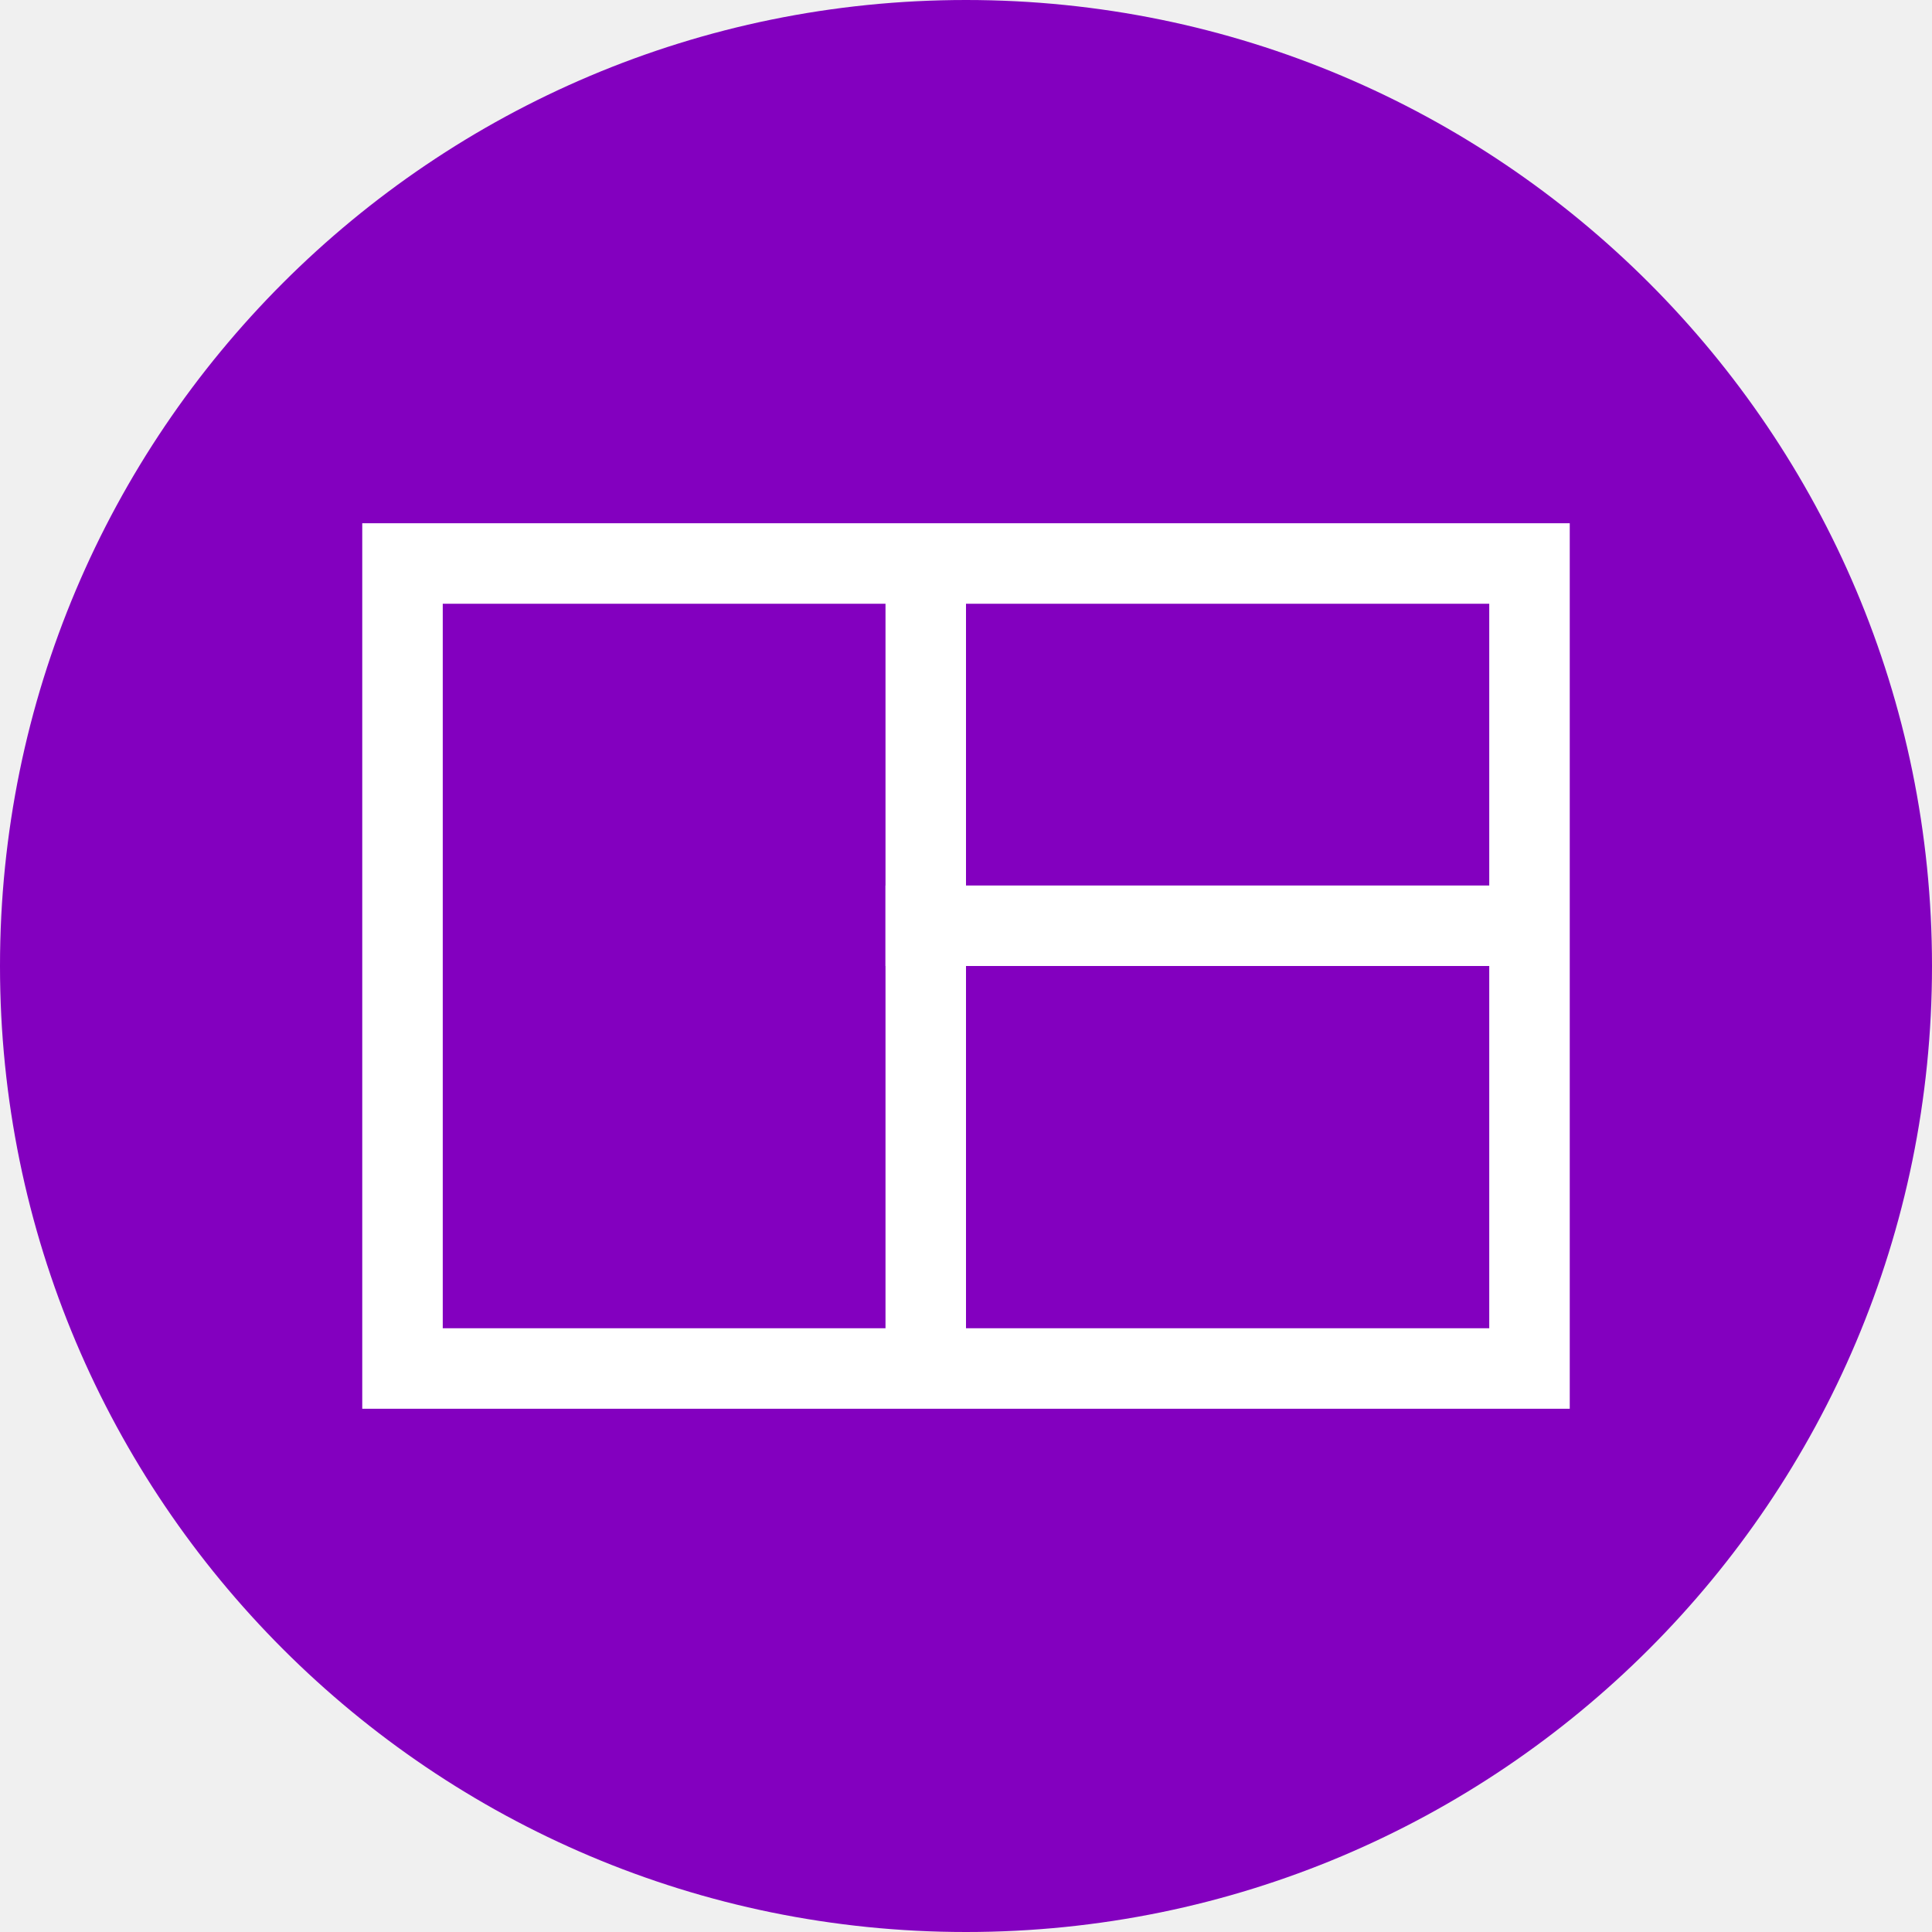
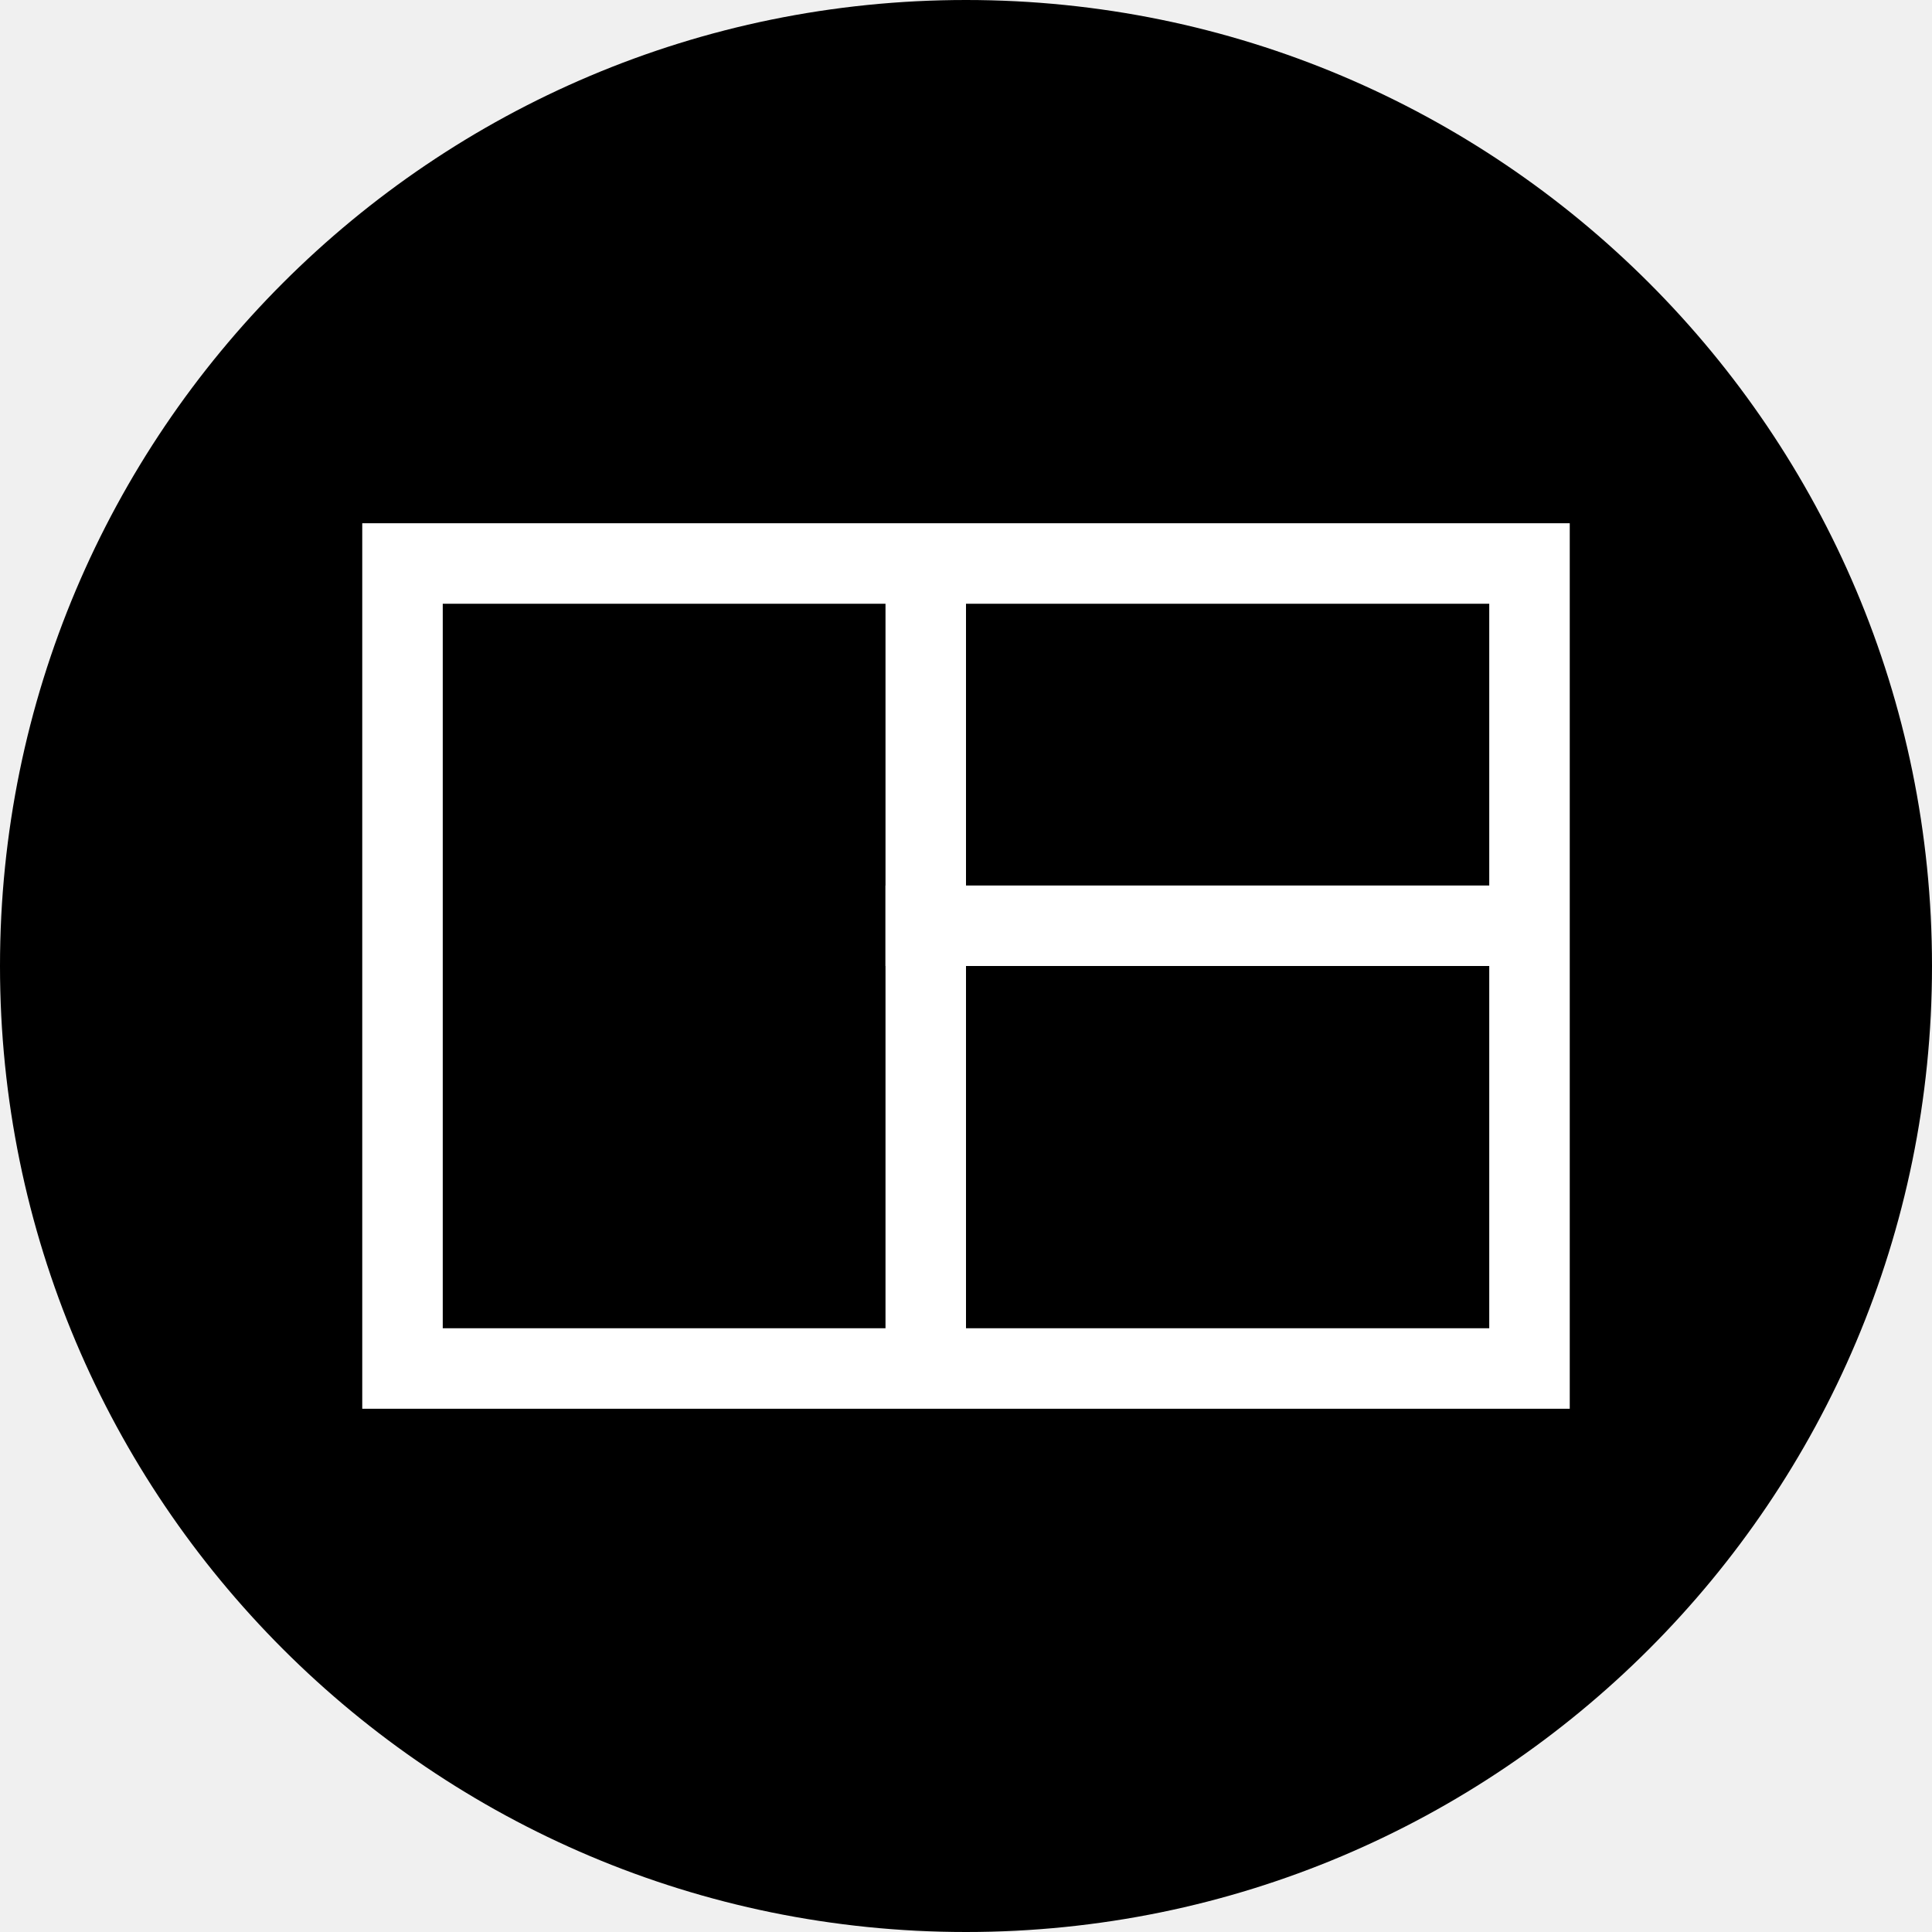
<svg xmlns="http://www.w3.org/2000/svg" width="24px" height="24px" viewBox="0 0 24 24" version="1.1">
  <g id="3panel" stroke="none" stroke-width="1" fill="none" fill-rule="evenodd">
    <g id="Group-10-Copy">
-       <g id="Group-15-Copy" fill="#8300BF">
+       <g id="Group-15-Copy" fill="currentColor">
        <circle id="Oval-Copy" cx="12" cy="12" r="12" />
        <text id="?" font-family="Asap-Bold, Asap" font-size="16" font-weight="bold">
          <tspan x="8.5" y="18">?</tspan>
        </text>
      </g>
      <rect id="Rectangle" stroke="#FFFFFF" x="5" y="7" width="14" height="10" />
      <line x1="11.5" y1="7.5" x2="11.5" y2="16.5" id="Line-6" stroke="#FFFFFF" stroke-linecap="square" />
      <line x1="18.5" y1="11.5" x2="11.5" y2="11.5" id="Line-10" stroke="#FFFFFF" stroke-linecap="square" />
    </g>
  </g>
</svg>
